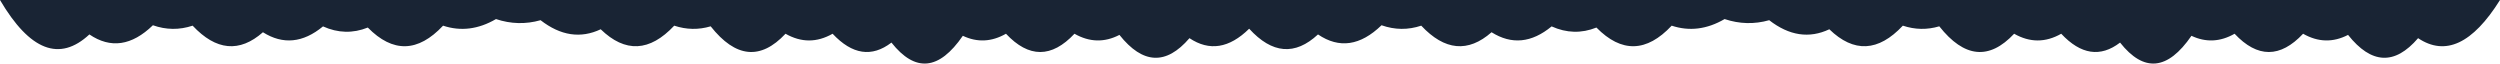
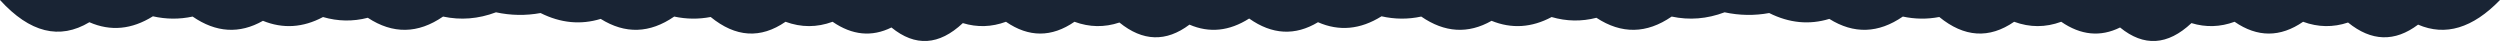
- <svg xmlns="http://www.w3.org/2000/svg" version="1.1" id="clouds" x="0px" y="0px" width="2163px" height="54.991px" viewBox="-1113 44.999 2163 54.991" enable-background="new -1113 44.999 2163 54.991" xml:space="preserve">
-   <path fill="#192434" d="M1000,45h-50h-50h-50h-50h-50h-50h-50h-50h-50h-50h-50h-50h-50h-50h-50h-50h-50h-50H50H0h-13  c0,0,0,0,0-0.001h-50h-50h-50h-50h-50h-50h-50h-50h-50h-50h-50h-50h-50h-50h-50h-50h-50h-50h-50h-50h-50h-50  c25.778,43.823,51.558,53.745,77.336,29.786c18.32,12.456,36.641,9.81,54.962-7.941c11.453,4.056,22.906,4.175,34.36,0.359  c20.278,21.636,40.556,23.533,60.833,5.694c17.326,10.92,34.653,9.235,51.979-5.062c12.917,5.834,25.834,6.173,38.751,0.996  c21.707,22.075,43.415,21.532,65.122-1.629c15.261,5.084,30.522,3.182,45.783-5.708c12.859,4.295,25.718,4.621,38.577,0.979  c17.34,13.441,34.681,16.058,52.022,7.85c21.206,20.545,42.413,19.505,63.619-3.121c10.509,3.501,21.017,3.692,31.525,0.568  c21.589,27.304,43.178,29.45,64.766,6.419c13.578,7.742,27.155,7.742,40.732,0c16.971,18.105,33.941,20.648,50.913,7.647  c20.588,26.02,41.177,24.067,61.766-5.868c12.441,5.906,24.881,5.315,37.322-1.779c19.756,21.076,39.512,21.076,59.268,0  c12.966,7.394,25.932,7.724,38.897,0.996c20.199,25.426,40.397,26.366,60.596,2.833c17.216,11.499,34.432,8.772,51.648-8.183  c19.854,21.752,39.707,23.401,59.561,4.949c18.32,12.456,36.641,9.81,54.962-7.941c11.453,4.056,22.906,4.175,34.36,0.359  c20.278,21.636,40.556,23.533,60.833,5.694c17.326,10.92,34.653,9.235,51.979-5.062c12.917,5.834,25.834,6.173,38.751,0.996  c21.707,22.075,43.415,21.532,65.122-1.629c15.261,5.084,30.522,3.182,45.783-5.708c12.859,4.295,25.718,4.621,38.577,0.979  c17.34,13.441,34.681,16.058,52.022,7.85c21.206,20.545,42.413,19.505,63.619-3.121c10.508,3.501,21.017,3.692,31.524,0.568  c21.589,27.304,43.178,29.45,64.767,6.419c13.577,7.742,27.155,7.742,40.732,0c16.971,18.105,33.941,20.648,50.912,7.647  c20.589,26.02,41.178,24.067,61.767-5.868c12.44,5.906,24.881,5.314,37.321-1.779c19.756,21.076,39.512,21.076,59.268,0  c12.966,7.394,25.932,7.724,38.897,0.996c20.198,25.426,40.397,26.366,60.596,2.833C1002.751,93.8,1026.375,82.8,1050,45H1000z" />
+ <svg xmlns="http://www.w3.org/2000/svg" version="1.1" id="clouds" x="0px" y="0px" width="2163px" height="35.491px" viewBox="-1113 44.999 2163 35.491" enable-background="new -1113 44.999 2163 35.491" xml:space="preserve">
+   <path fill="#192434" d="M1000,45h-50h-50h-50h-50h-50h-50h-50h-50h-50h-50h-50h-50h-50h-50h-50h-50h-50h-50H50H0h-13  c0,0,0,0,0-0.001h-50h-50h-50h-50h-50h-50h-50h-50h-50h-50h-50h-50h-50h-50h-50h-50h-50h-50h-50h-50h-50h-50  c25.778,28.283,51.558,34.687,77.336,19.224c18.32,8.039,36.641,6.331,54.962-5.125c11.453,2.617,22.906,2.694,34.36,0.232  c20.277,13.963,40.555,15.188,60.833,3.675c17.326,7.047,34.653,5.96,51.979-3.267c12.917,3.765,25.834,3.983,38.751,0.643  c21.707,14.247,43.414,13.896,65.121-1.051c15.262,3.28,30.522,2.053,45.783-3.685c12.859,2.772,25.718,2.982,38.576,0.633  c17.341,8.675,34.682,10.363,52.022,5.065c21.206,13.26,42.413,12.588,63.619-2.014c10.509,2.259,21.017,2.383,31.525,0.366  c21.589,17.621,43.178,19.007,64.766,4.143c13.578,4.997,27.155,4.997,40.732,0c16.971,11.686,33.941,13.326,50.913,4.936  c20.588,16.793,41.177,15.533,61.766-3.787c12.441,3.812,24.881,3.431,37.322-1.148c19.756,13.603,39.512,13.603,59.268,0  c12.966,4.771,25.932,4.985,38.897,0.644c20.199,16.409,40.397,17.016,60.596,1.828c17.216,7.421,34.432,5.661,51.648-5.281  c19.854,14.038,39.707,15.104,59.561,3.194c18.32,8.039,36.641,6.331,54.962-5.125c11.453,2.617,22.906,2.694,34.36,0.231  c20.278,13.964,40.556,15.188,60.833,3.675c17.326,7.048,34.653,5.961,51.979-3.267c12.917,3.766,25.834,3.984,38.751,0.644  c21.707,14.247,43.415,13.896,65.122-1.052c15.261,3.281,30.522,2.054,45.783-3.684c12.859,2.771,25.718,2.982,38.577,0.632  c17.34,8.675,34.681,10.363,52.022,5.066c21.206,13.259,42.413,12.588,63.619-2.015c10.508,2.26,21.017,2.383,31.524,0.367  c21.589,17.621,43.178,19.007,64.767,4.143c13.577,4.996,27.155,4.996,40.732,0c16.971,11.685,33.941,13.326,50.912,4.936  c20.589,16.793,41.178,15.532,61.767-3.787c12.44,3.812,24.881,3.43,37.321-1.148c19.756,13.603,39.512,13.603,59.268,0  c12.966,4.771,25.932,4.984,38.897,0.643c20.198,16.409,40.397,17.017,60.596,1.828C1002.751,76.495,1026.375,69.396,1050,45H1000z" />
</svg>
